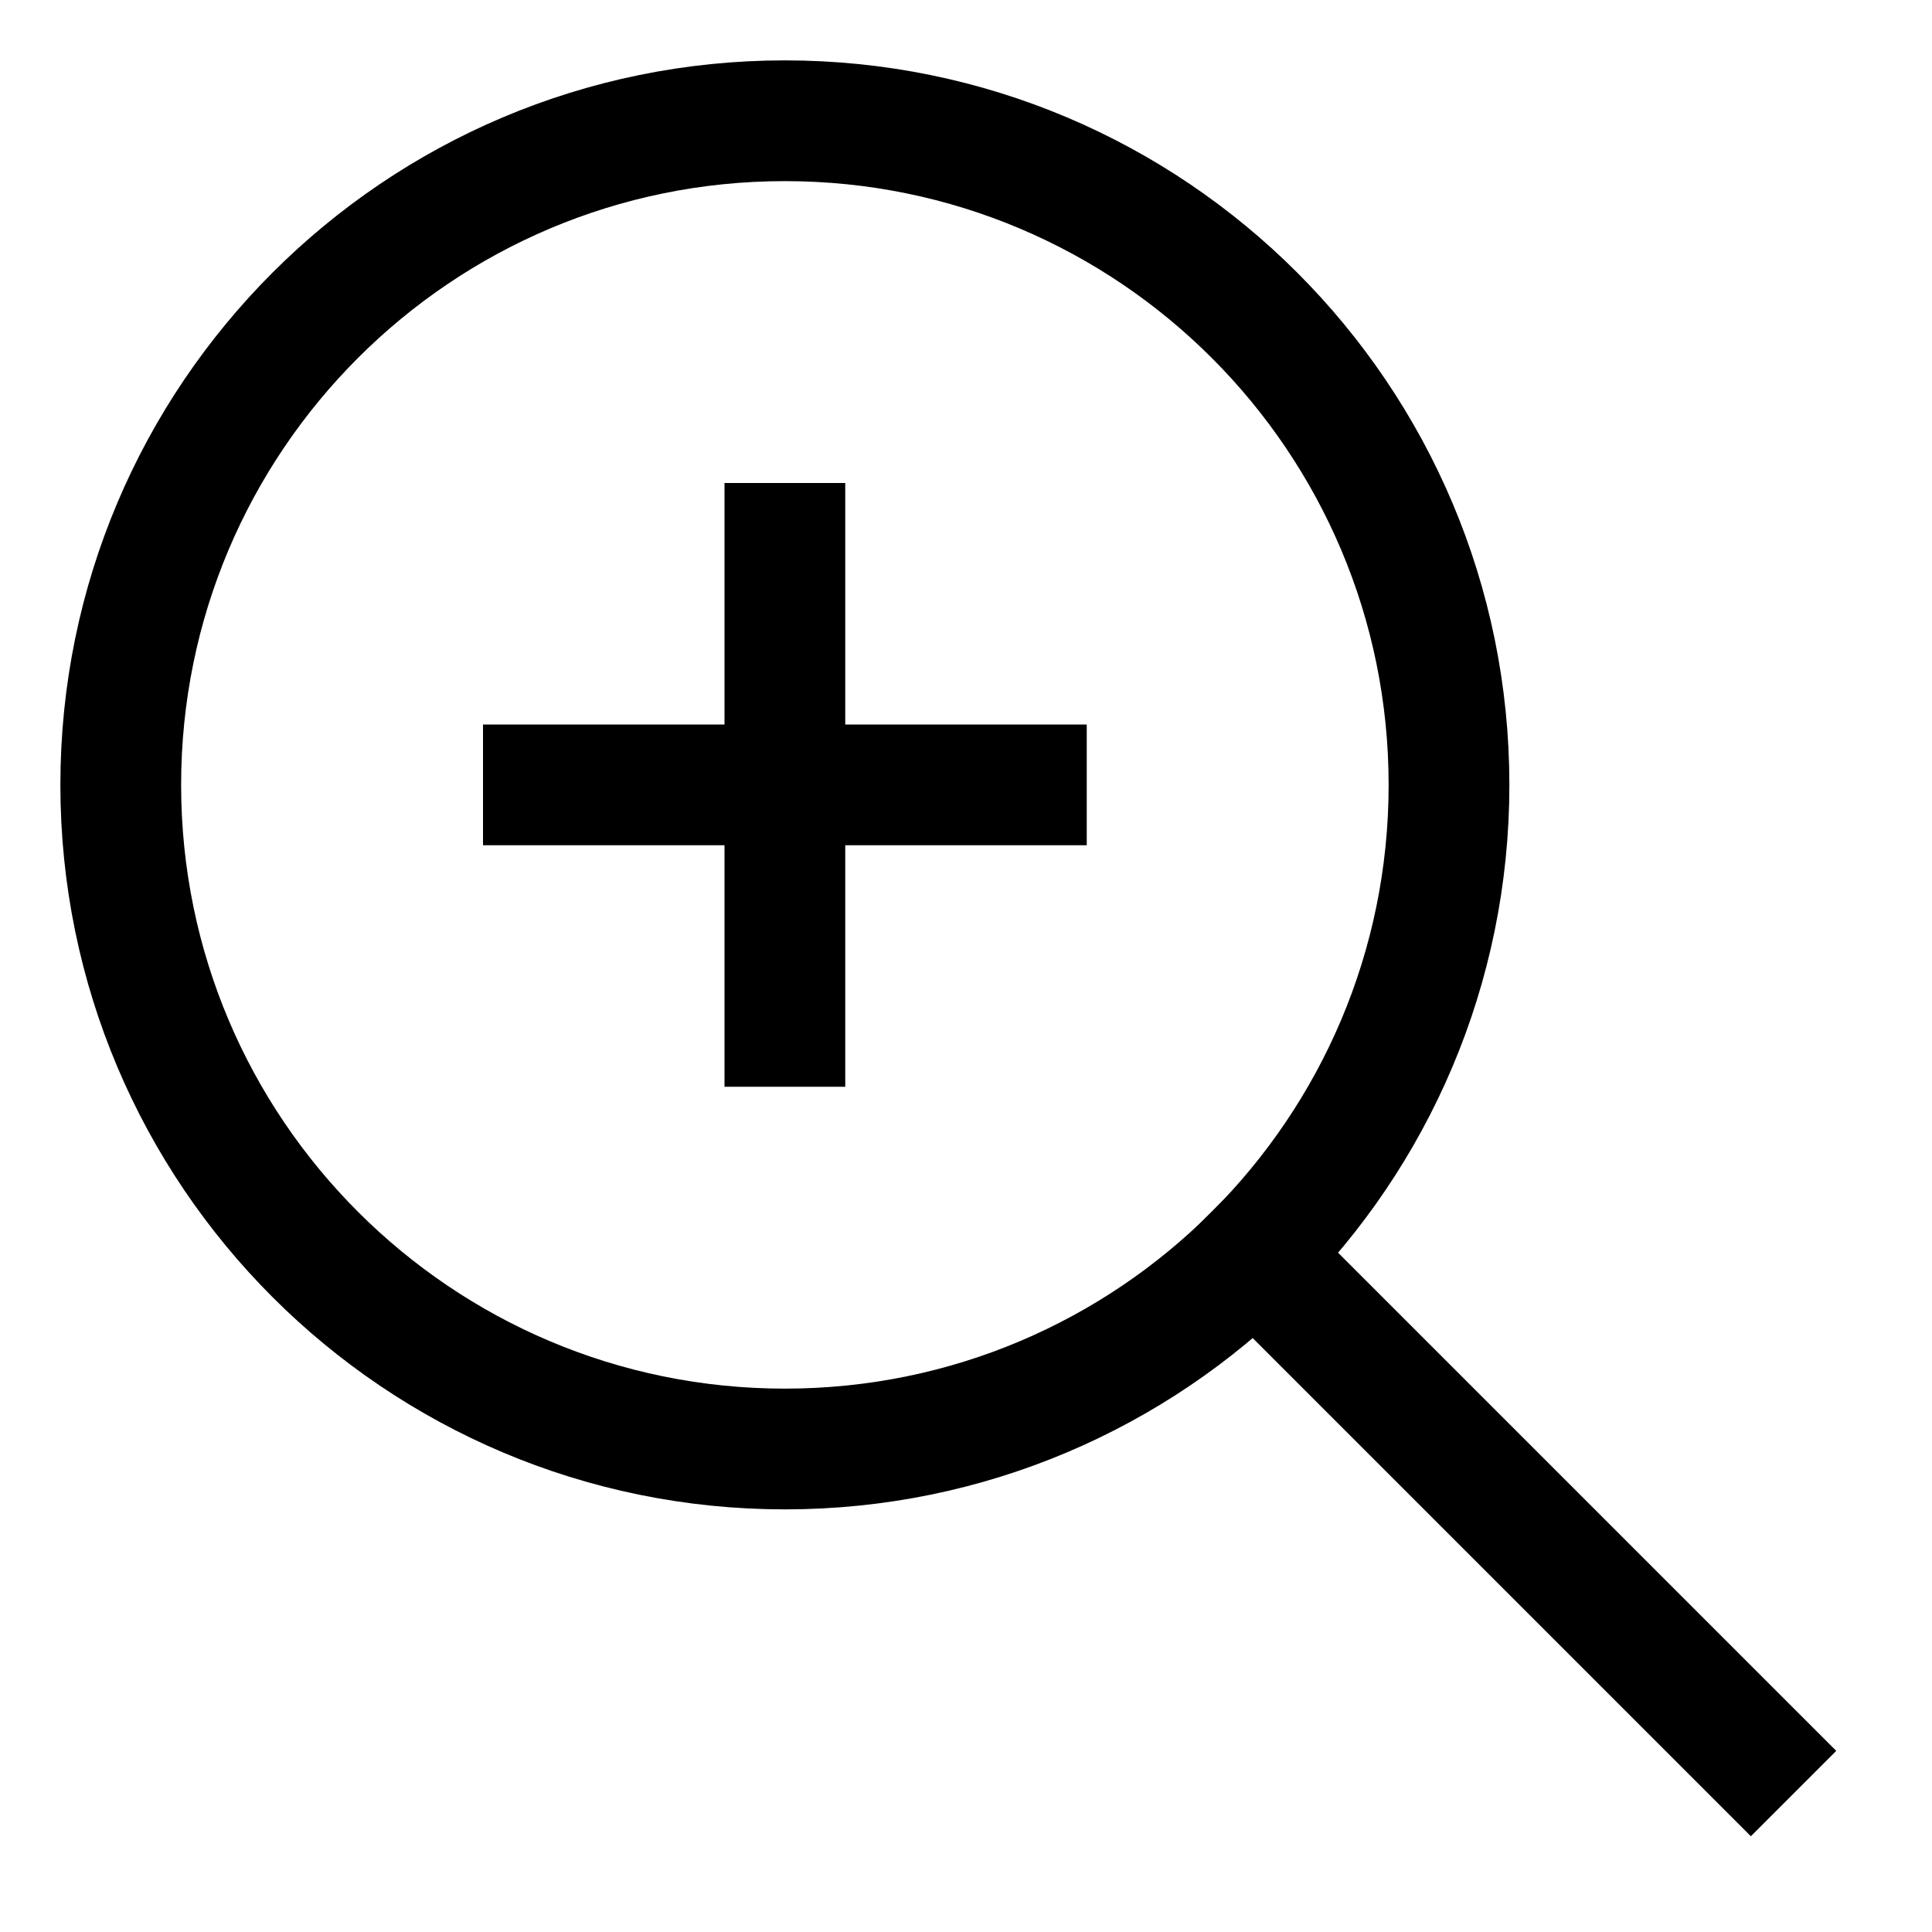
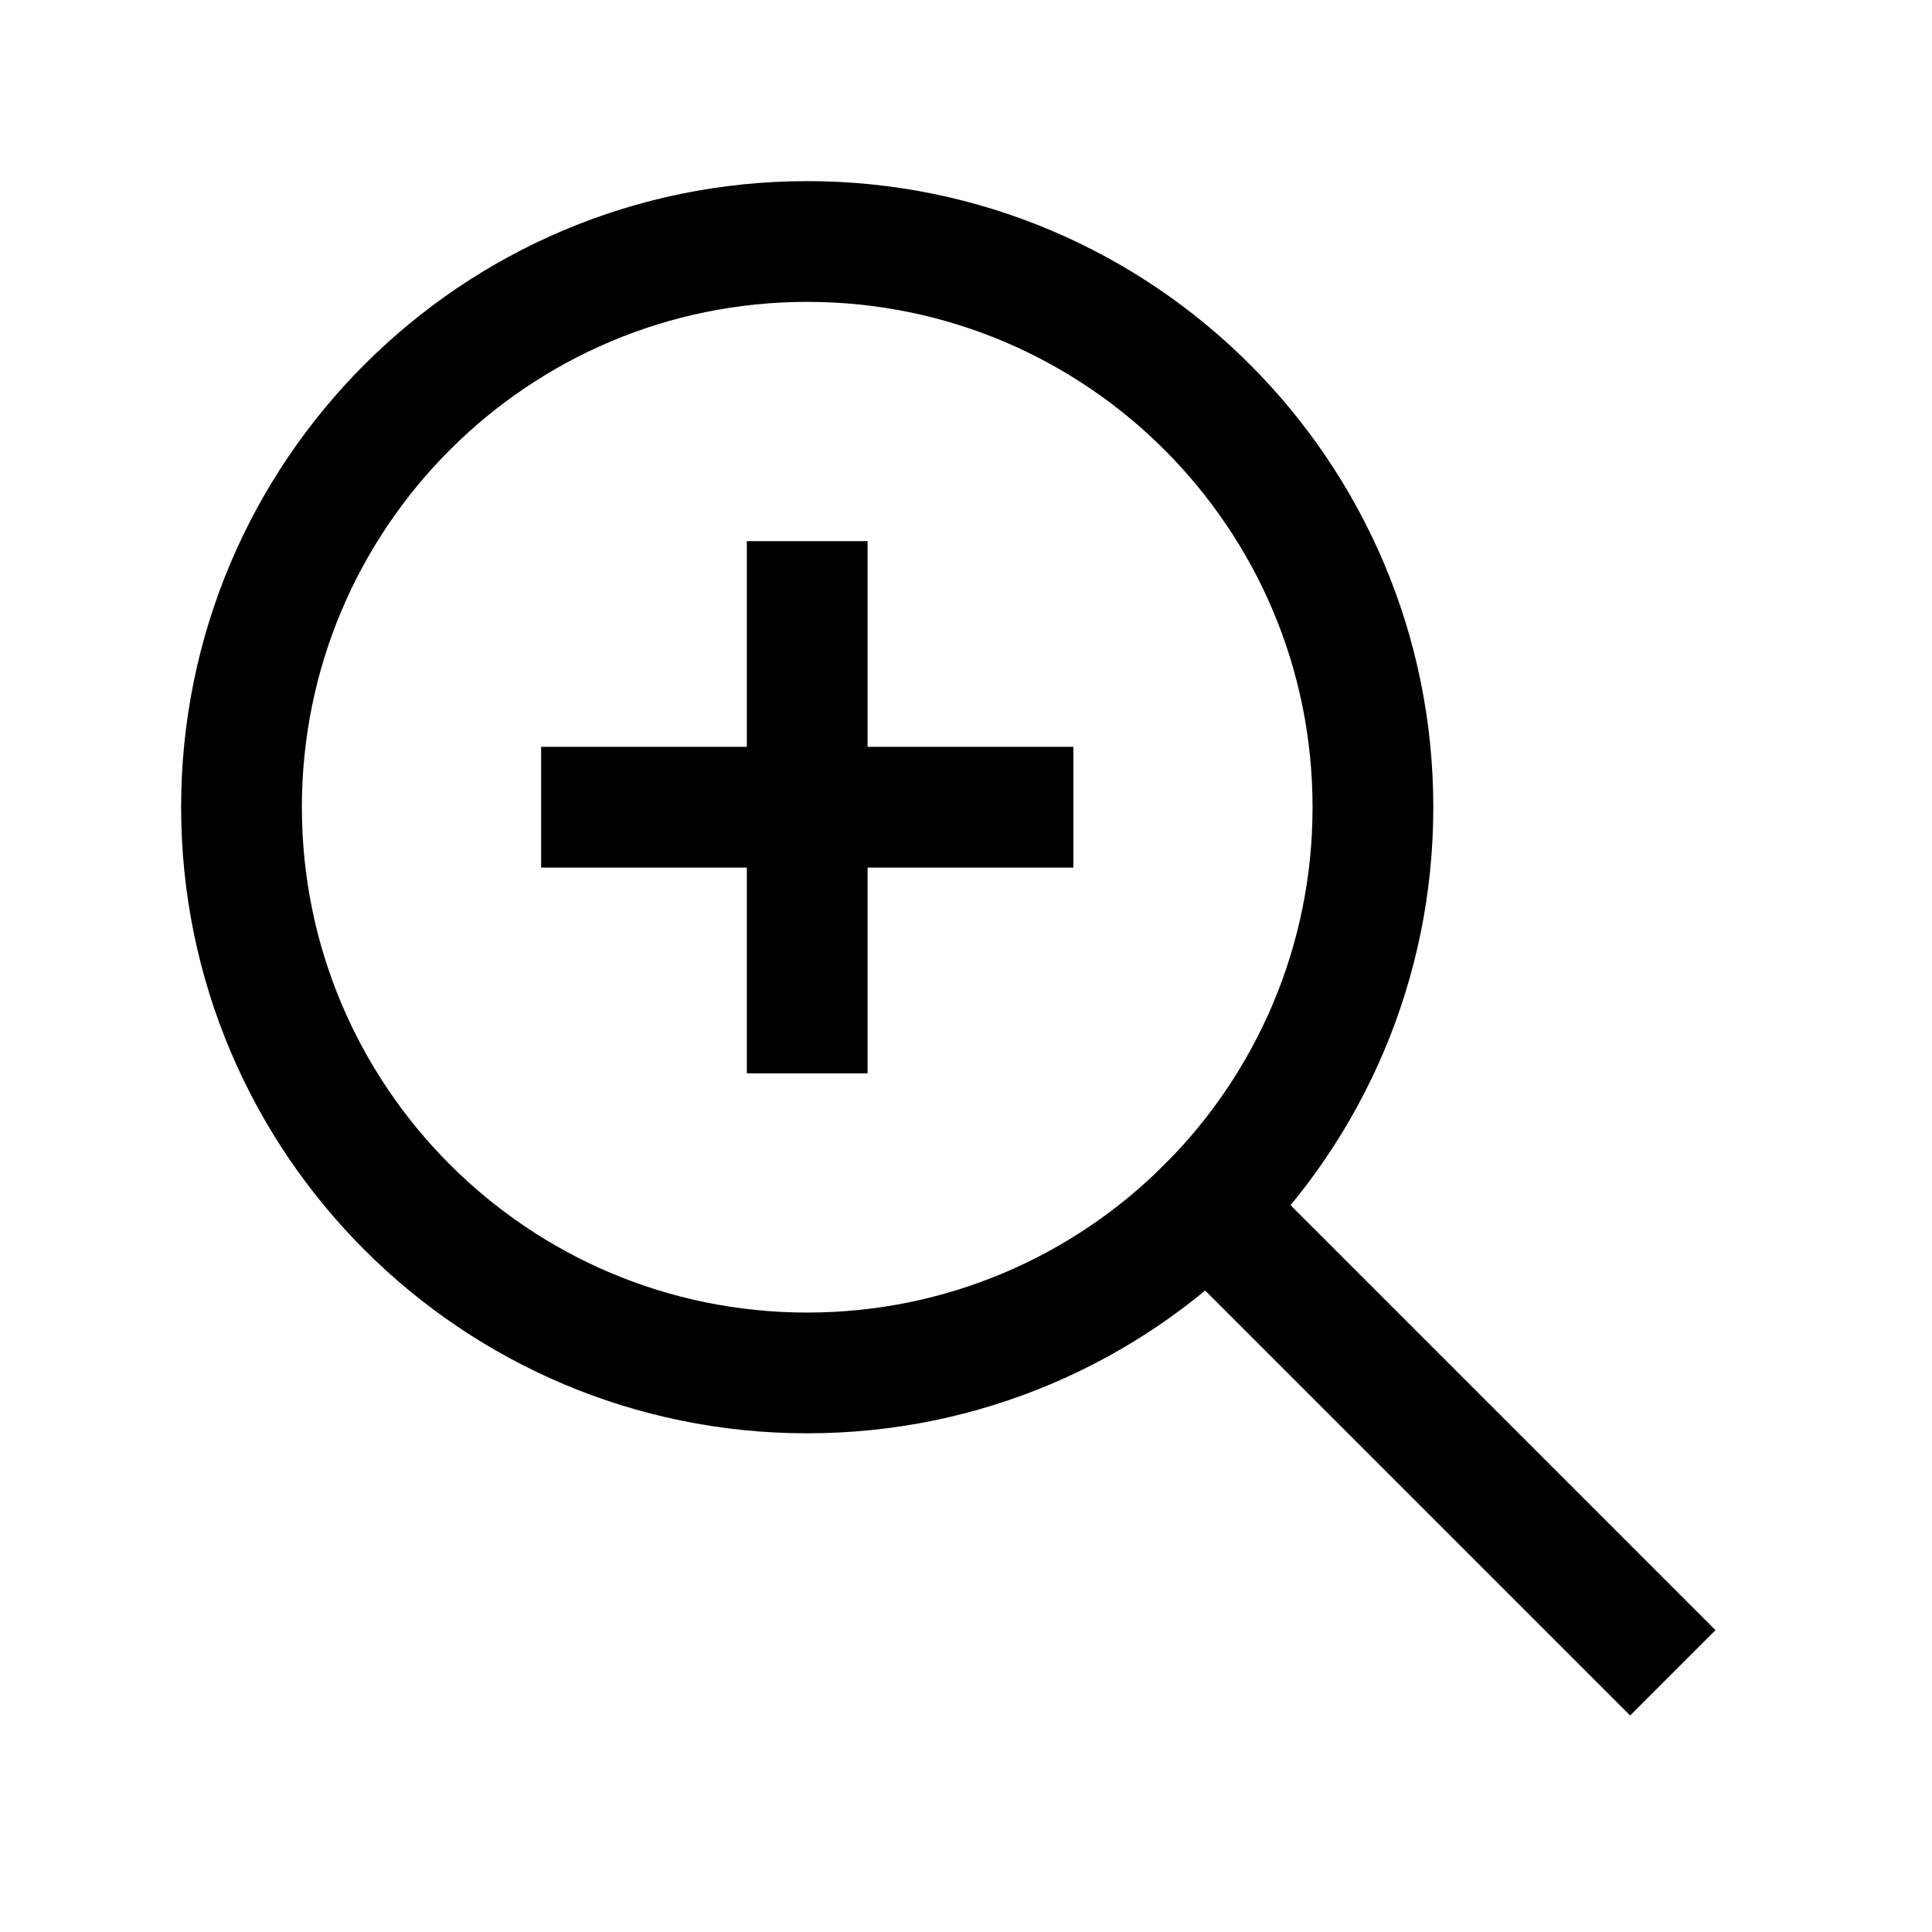
<svg xmlns="http://www.w3.org/2000/svg" viewBox="0 0 32 32">
-   <g class="nc-icon-wrapper" stroke-linecap="square" stroke-width="2" fill="none" stroke="currentColor" stroke-miterlimit="10">
-     <path d="M13 9v8M17 13H9M29 29l-8.223-8.223" />
-     <circle cx="13" cy="13" r="11" />
+   <g fill="none" stroke="currentColor" stroke-width="2" stroke-linecap="square" stroke-miterlimit="10">
+     <path d="M13.37 9.963v6.815m3.408-3.408H9.963M27 27l-7.005-7.005" />
+     <circle cx="13.37" cy="13.37" r="9.37" />
  </g>
</svg>
